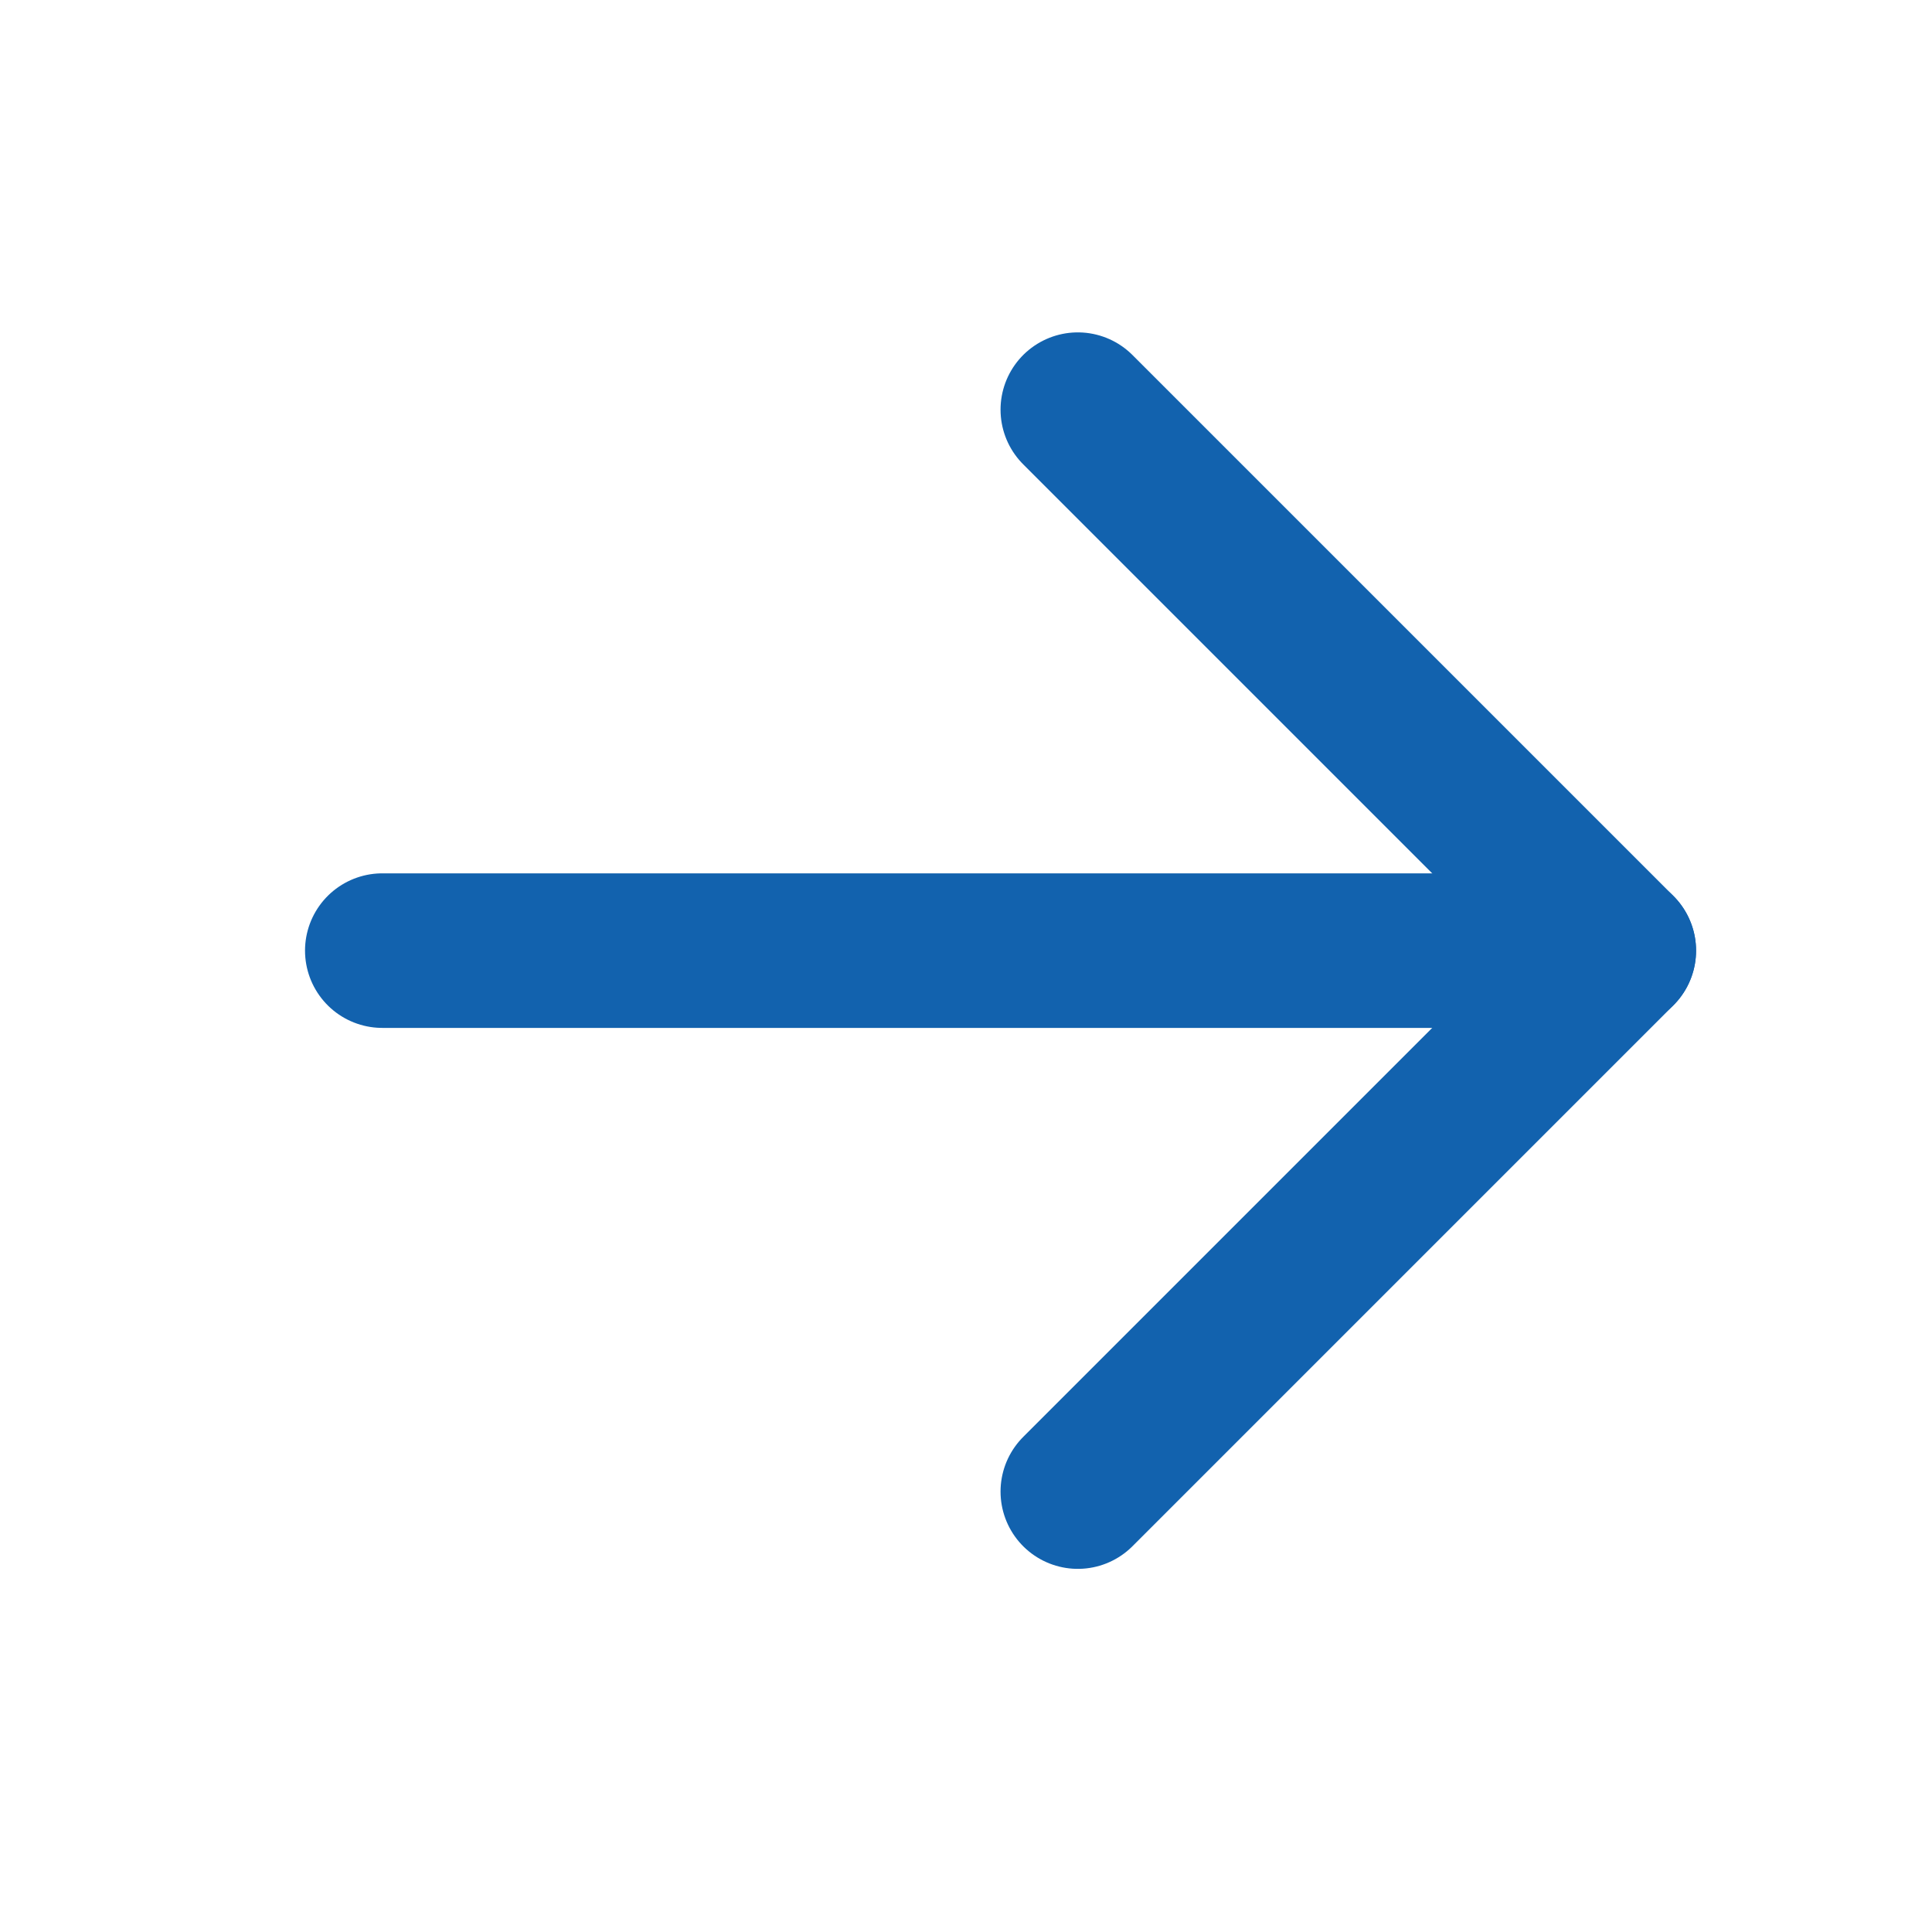
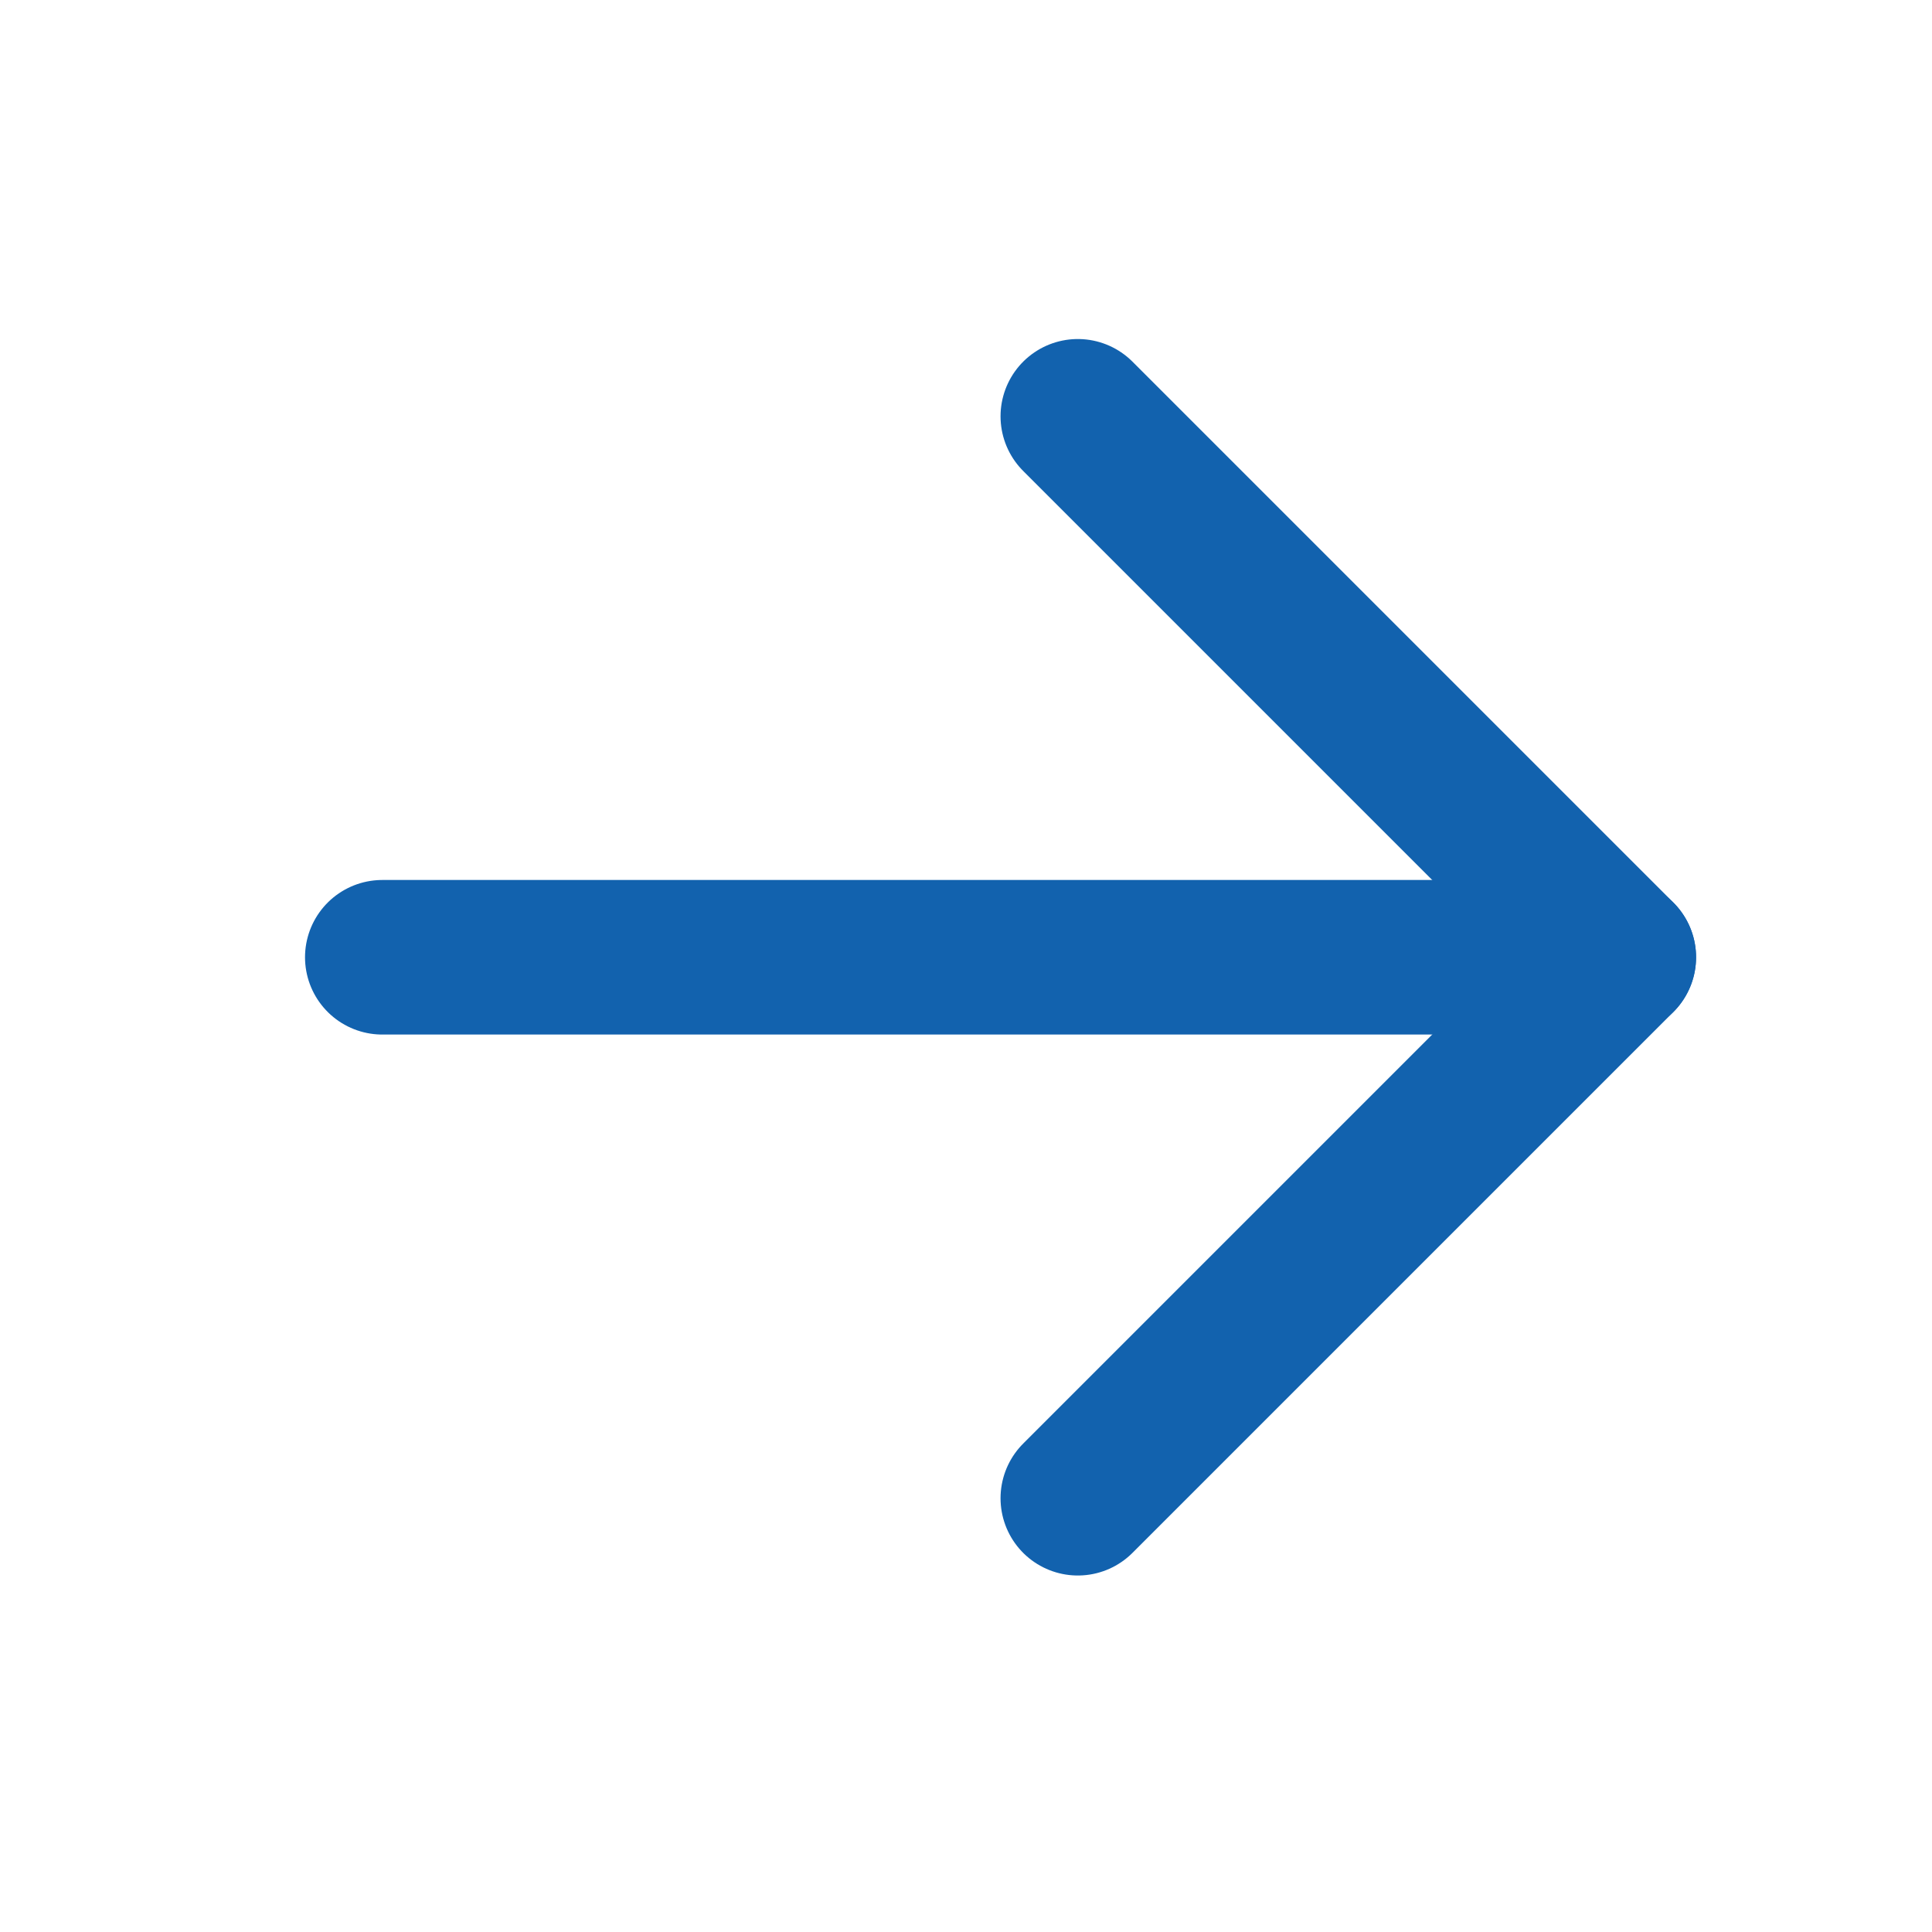
<svg xmlns="http://www.w3.org/2000/svg" width="25" height="25" viewBox="0 0 25 25" fill="none">
-   <path d="M4.947 12.301H20.947" stroke="#1262AE" stroke-width="2" stroke-linecap="round" stroke-linejoin="round" />
-   <path d="M13.947 5.301L20.947 12.301L13.947 19.301" stroke="#1262AE" stroke-width="2" stroke-linecap="round" stroke-linejoin="round" />
+   <path d="M4.947 12.387H20.947" stroke="#1262AE" stroke-width="2" stroke-linecap="round" stroke-linejoin="round" />
+   <path d="M13.947 5.387L20.947 12.387L13.947 19.387" stroke="#1262AE" stroke-width="2" stroke-linecap="round" stroke-linejoin="round" />
</svg>
